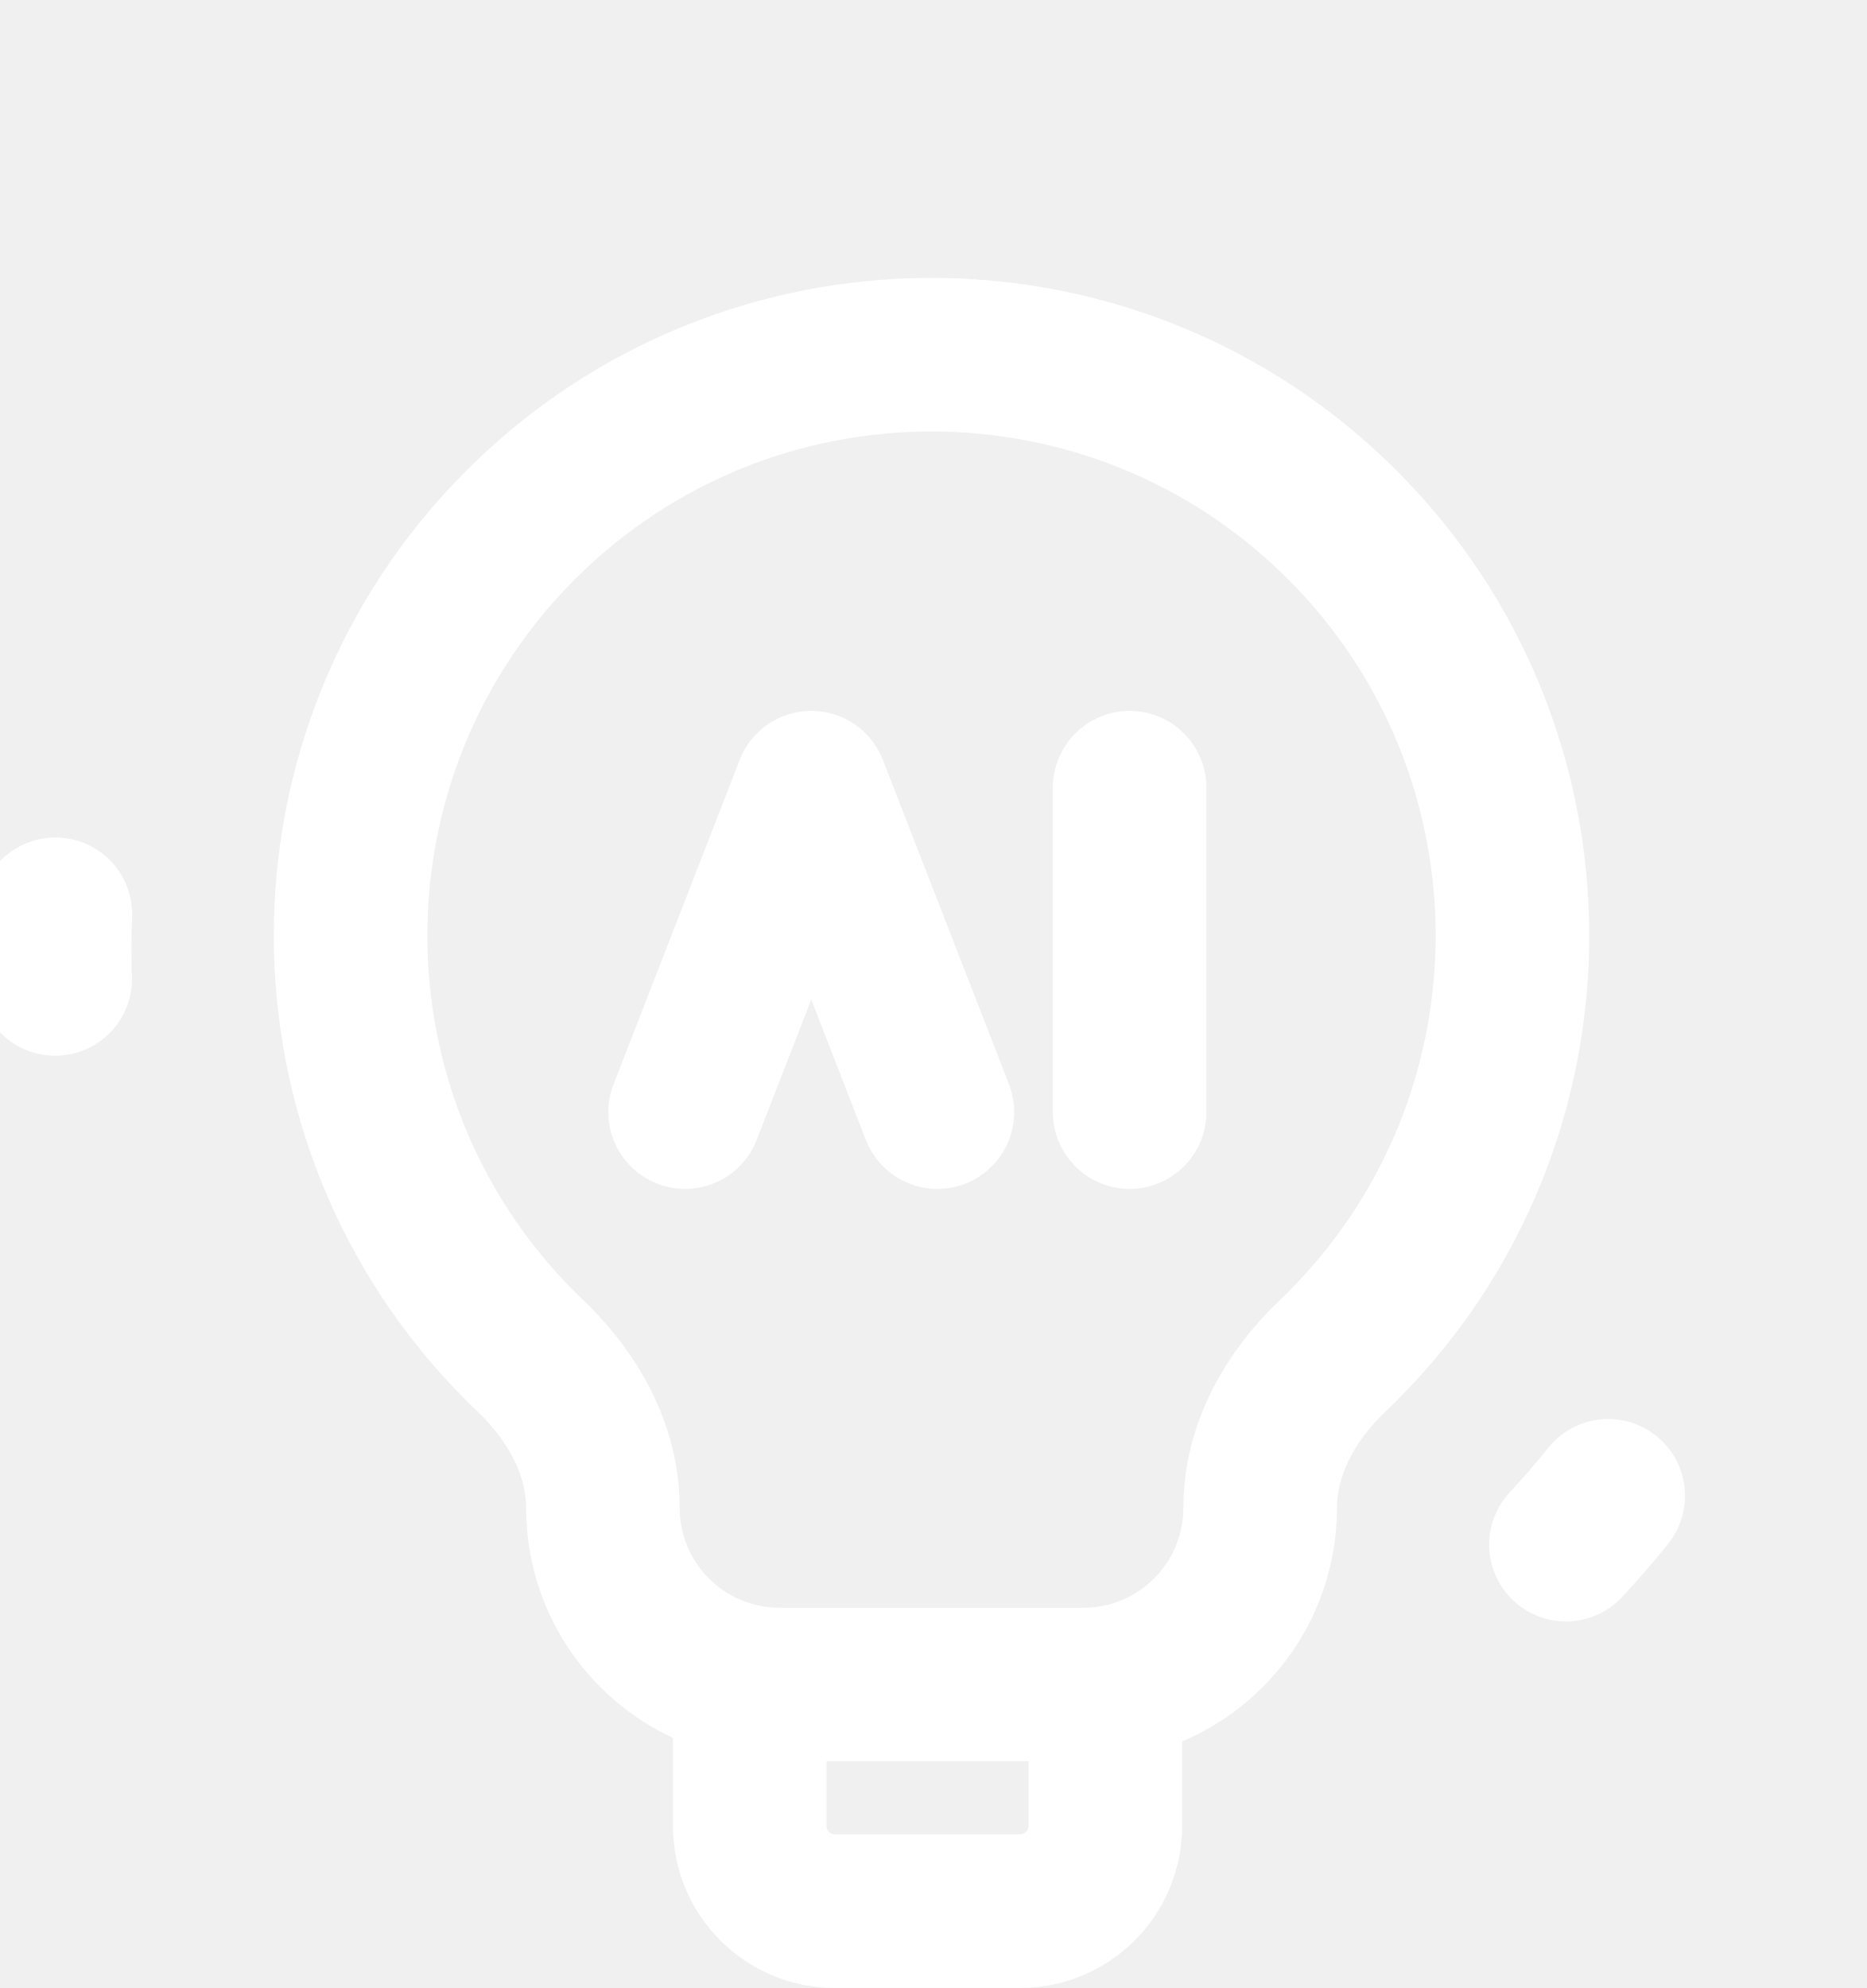
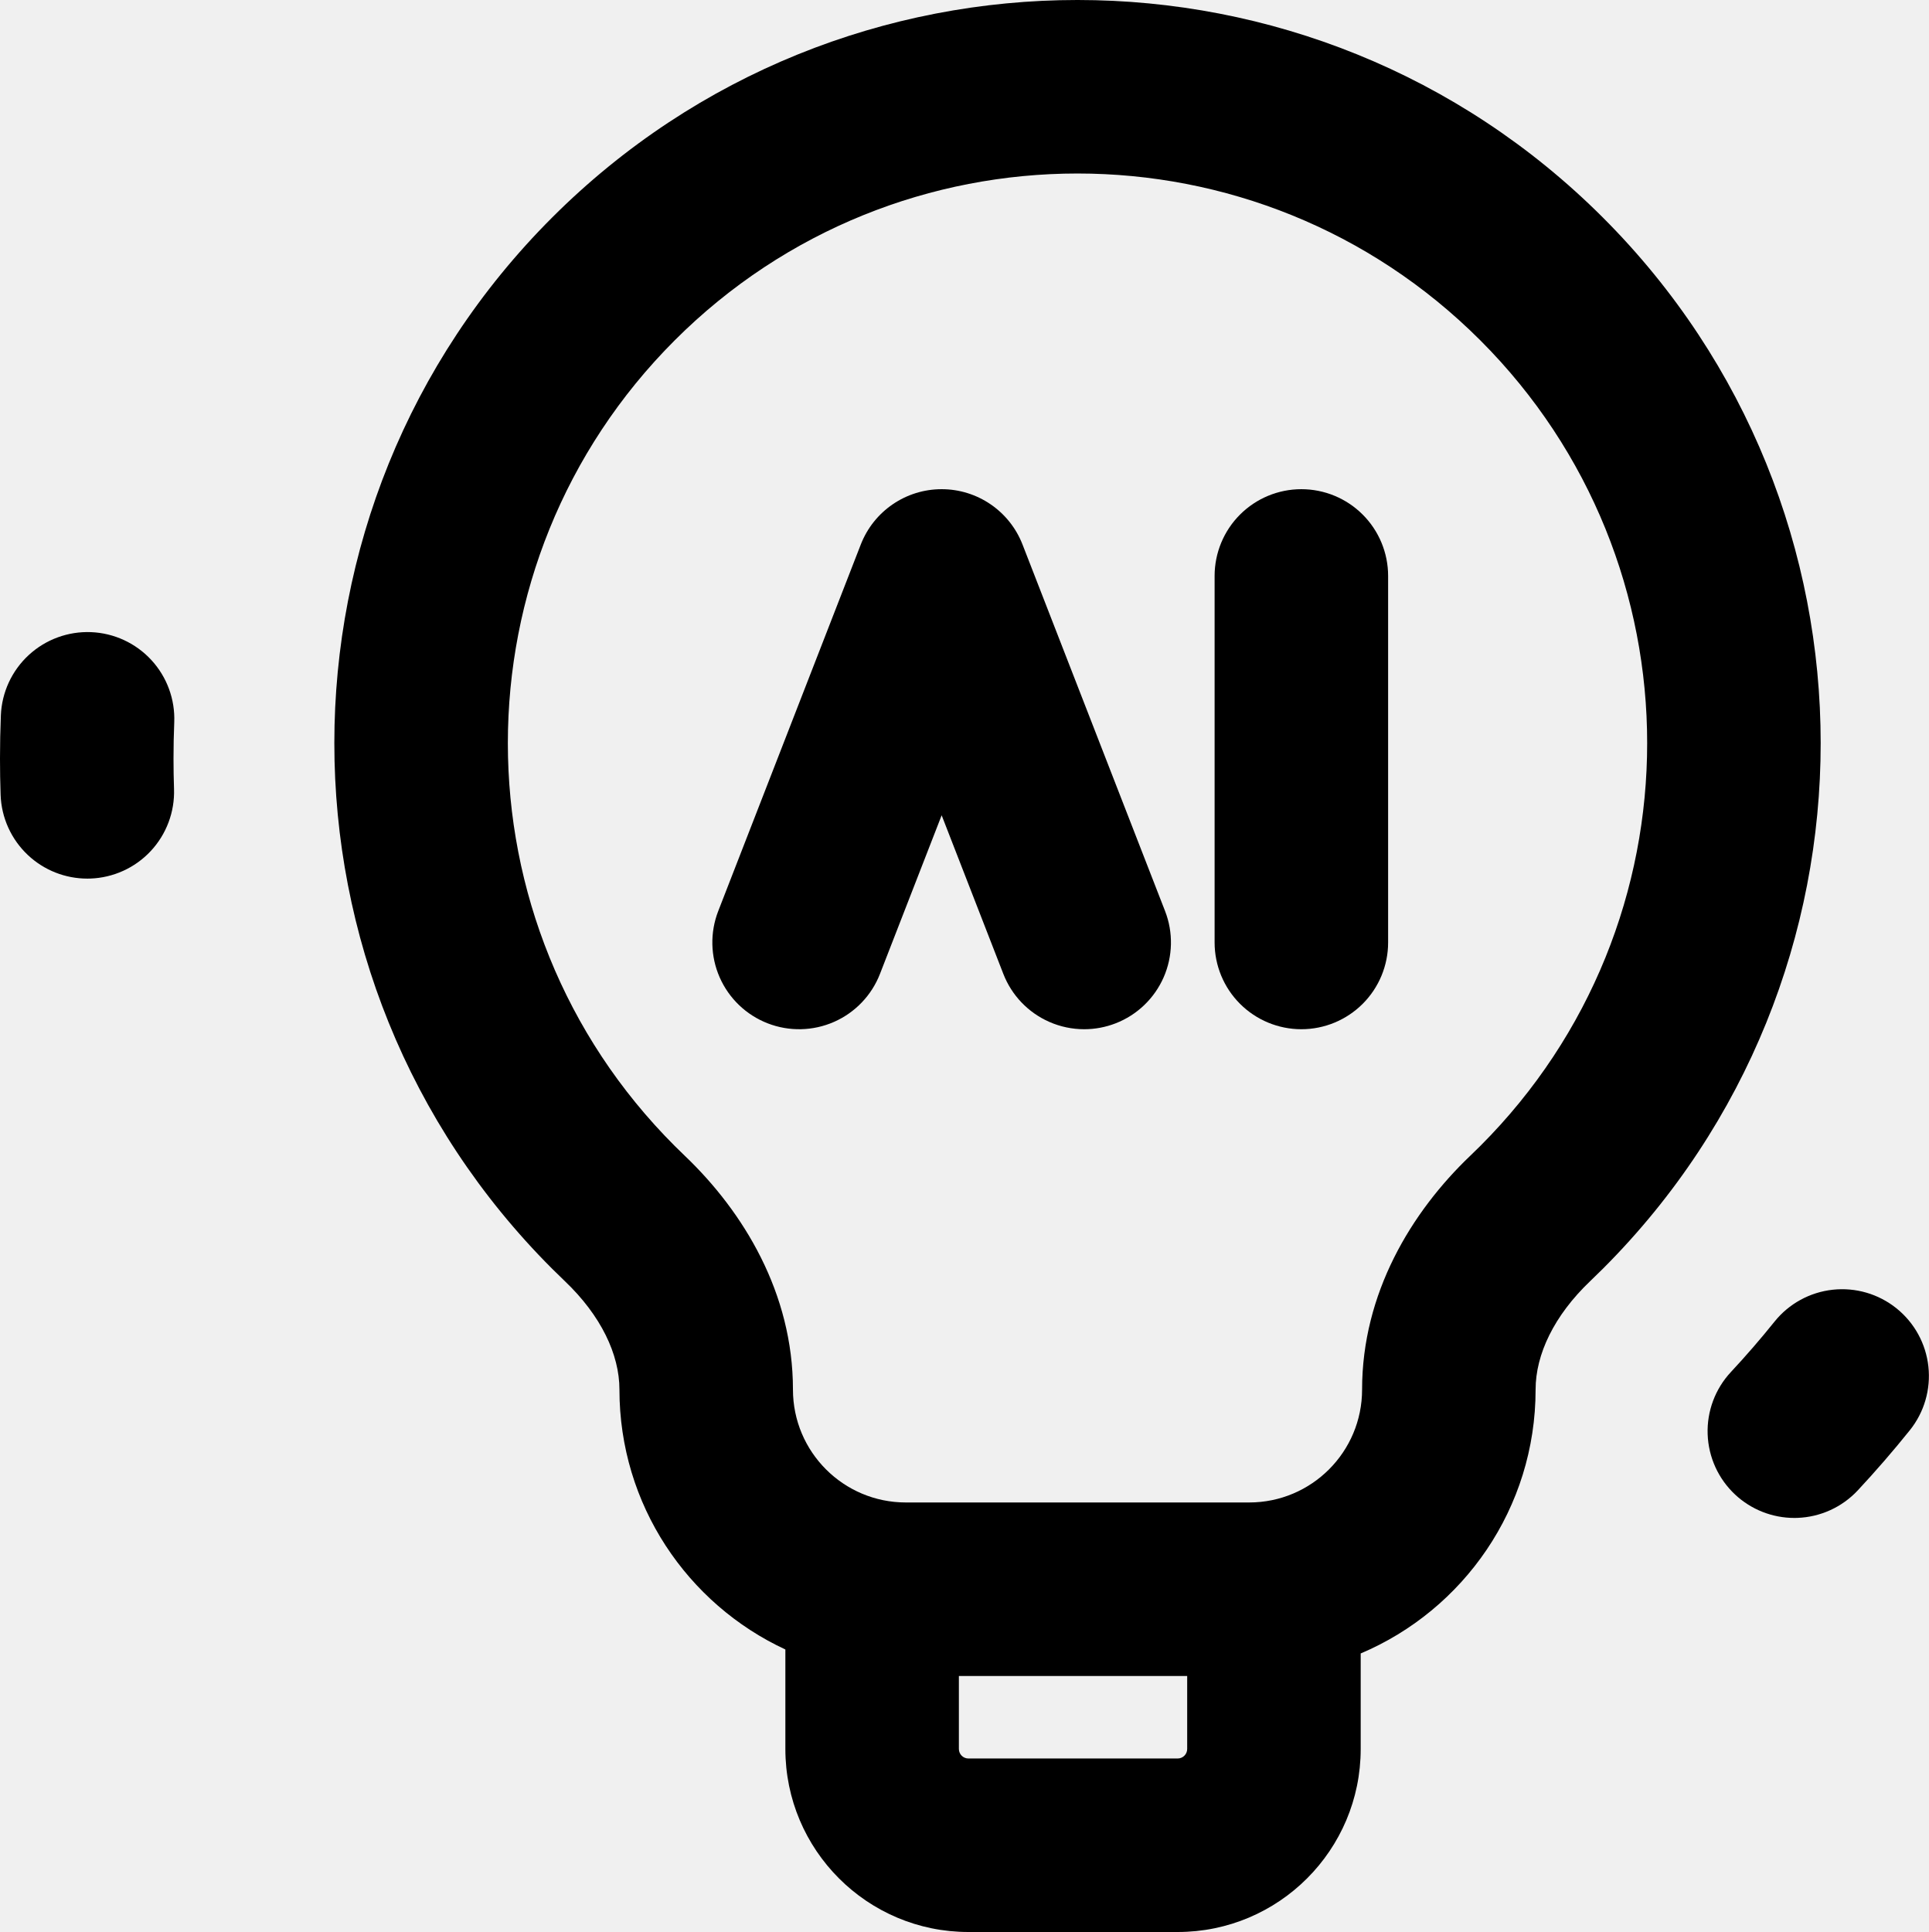
- <svg xmlns="http://www.w3.org/2000/svg" width="8649" height="9210" viewBox="0 0 8649 9210" fill="none">
-   <path d="M2412.58 2431.55L2161.04 2180.01L2412.58 2431.55ZM6218.98 2431.55L6470.52 2180.01L6470.52 2180.01L6218.98 2431.55ZM6218.98 6237.95L6470.52 6489.49L6218.98 6237.95ZM6172.29 6283.55L5926.81 6026.09L5926.81 6026.09L6172.29 6283.55ZM5838.38 6985.46L5482.65 6985.46L5482.65 6985.46L5838.38 6985.46ZM5019.67 7804.17V7448.44V7804.17ZM2793.26 6985.5L3148.99 6985.5L3148.99 6985.5L2793.26 6985.5ZM2459.34 6283.61L2704.82 6026.15L2704.82 6026.15L2459.34 6283.61ZM2412.58 6237.95L2161.04 6489.49L2161.04 6489.49L2412.58 6237.95ZM2412.58 2431.55L2664.12 2683.09C3576.31 1770.9 5055.26 1770.9 5967.44 2683.09L6218.98 2431.55L6470.52 2180.01C5280.49 989.981 3351.07 989.981 2161.04 2180.01L2412.58 2431.55ZM6218.98 2431.55L5967.44 2683.09C6879.63 3595.28 6879.63 5074.22 5967.44 5986.41L6218.98 6237.95L6470.52 6489.49C7660.55 5299.46 7660.55 3370.04 6470.52 2180.01L6218.98 2431.55ZM6218.98 6237.95L5967.44 5986.41C5954.02 5999.84 5940.47 6013.06 5926.81 6026.09L6172.29 6283.55L6417.77 6541C6435.51 6524.08 6453.1 6506.91 6470.52 6489.49L6218.98 6237.95ZM6172.29 6283.55L5926.81 6026.09C5684.35 6257.28 5482.65 6590.75 5482.65 6985.46L5838.38 6985.46L6194.11 6985.46C6194.11 6840.98 6270 6681.9 6417.77 6541L6172.29 6283.55ZM5838.38 6985.46L5482.65 6985.46C5482.65 7241.15 5275.37 7448.44 5019.67 7448.44L5019.67 7804.17L5019.67 8159.9C5668.3 8159.9 6194.11 7634.08 6194.11 6985.46L5838.38 6985.46ZM5019.67 7804.17V7448.44H3611.92V7804.17V8159.9H5019.67V7804.17ZM3611.92 7804.17V7448.44C3356.25 7448.44 3148.99 7241.17 3148.99 6985.5L2793.26 6985.5L2437.53 6985.5C2437.53 7634.1 2963.32 8159.9 3611.92 8159.9V7804.17ZM2793.26 6985.5L3148.99 6985.5C3148.99 6590.8 2947.28 6257.33 2704.82 6026.15L2459.34 6283.61L2213.87 6541.07C2361.64 6681.96 2437.53 6841.03 2437.53 6985.5L2793.26 6985.5ZM2459.34 6283.61L2704.82 6026.15C2691.13 6013.1 2677.57 5999.86 2664.12 5986.41L2412.58 6237.95L2161.04 6489.49C2178.49 6506.94 2196.1 6524.13 2213.87 6541.07L2459.34 6283.61ZM2412.58 6237.95L2664.12 5986.41C1751.93 5074.22 1751.93 3595.28 2664.12 2683.09L2412.58 2431.55L2161.04 2180.01C971.013 3370.04 971.013 5299.46 2161.04 6489.49L2412.58 6237.95Z" fill="white" />
-   <path d="M7255.07 7156.14C7800.56 6571.17 8160.34 5837.58 8288.91 5048.14C8417.48 4258.7 8309.07 3448.86 7977.38 2721.03C7645.69 1993.2 7105.62 1380.08 6425.47 959.191C5745.32 538.303 4955.64 328.553 4156.29 356.467C3356.93 384.381 2583.8 648.705 1934.67 1116.01C1285.54 1583.32 789.556 2232.63 509.445 2981.82C229.334 3731.01 177.675 4546.44 360.999 5324.99C544.323 6103.54 954.398 6810.24 1539.37 7355.73" stroke="white" stroke-width="711.459" stroke-linecap="round" stroke-linejoin="round" stroke-dasharray="299.56 15277.64" />
-   <path d="M3473.63 7955.33H5121.22H3473.63ZM5476.95 8459.13C5476.95 8873.68 5140.89 9209.74 4726.34 9209.74H3868.51C3453.96 9209.74 3117.9 8873.68 3117.9 8459.13L3829.36 8459.13C3829.36 8480.75 3846.89 8498.28 3868.51 8498.28H4726.34C4747.96 8498.28 4765.49 8480.75 4765.49 8459.13L5476.95 8459.13ZM3868.51 9209.74C3453.96 9209.74 3117.9 8873.68 3117.9 8459.13V7955.33H3829.36V8459.13C3829.36 8480.75 3846.89 8498.28 3868.51 8498.28L3868.51 9209.74ZM5476.95 7955.33V8459.13C5476.95 8873.68 5140.89 9209.74 4726.34 9209.74L4726.34 8498.28C4747.96 8498.28 4765.49 8480.75 4765.49 8459.13V7955.33H5476.95Z" fill="white" />
-   <path d="M3174.21 5152.14L3758.71 3649.15L4343.21 5152.14" stroke="white" stroke-width="711.459" stroke-linecap="round" stroke-linejoin="round" />
-   <path d="M5233.65 3649.15V5152.14" stroke="white" stroke-width="711.459" stroke-linecap="round" stroke-linejoin="round" />
+ <svg xmlns="http://www.w3.org/2000/svg" id="Ebene_2" data-name="Ebene 2" viewBox="0 0 8174.44 8187.95">
+   <g id="Ebene_1-2" data-name="Ebene 1">
+     <path class="cls-1" d="M7604.2,6433.13c-92.91,0-182.55-35.19-250.73-98.77-71.31-66.5-113.29-158.61-116.69-256.06-3.4-97.45,32.05-192.26,98.55-263.57,63.93-68.55,126.09-140.37,184.75-213.45,61.04-76.04,149.79-124.72,246.72-135.32,96.93-10.6,194.11,17.73,270.15,78.77,76.04,61.04,124.72,149.79,135.32,246.72,10.61,96.93-17.73,194.11-78.77,270.14-69.98,87.18-144.13,172.84-220.39,254.62-66.5,71.31-158.61,113.29-256.06,116.69-4.28.15-8.57.22-12.84.22ZM370.03,3723.6c-93.06,0-182.84-35.31-251.05-99.06-71.24-66.58-113.11-158.74-116.4-256.19-1.72-50.87-2.59-102.48-2.59-153.4,0-60.86,1.24-122.55,3.7-183.36,3.93-97.43,46.41-189.31,118.08-255.42,71.67-66.11,166.68-101.04,264.11-97.12,97.43,3.93,189.31,46.41,255.42,118.08,66.11,71.67,101.05,166.68,97.12,264.11-2.06,50.98-3.1,102.7-3.1,153.71,0,42.68.73,85.95,2.17,128.59,3.29,97.45-32.27,192.22-98.85,263.46-66.58,71.24-158.74,113.1-256.19,116.4-4.14.14-8.29.21-12.41.21Z" />
+     <path class="cls-1" d="M6793.35,922.45c-1229.94-1229.94-3224.07-1229.94-4454.01,0-1229.94,1229.94-1229.94,3224.07,0,4454.01,18.04,18.03,36.24,35.8,54.6,53.31,152.73,145.62,231.16,310.02,231.16,459.34,0,487.96,287.95,908.66,703.19,1101.48v421.58c0,428.45,347.33,775.78,775.78,775.78h886.6c428.45,0,775.78-347.33,775.78-775.78v-404.71c435.59-184.3,741.21-615.65,741.21-1118.38,0-149.33,78.44-313.74,231.16-459.37,18.33-17.49,36.51-35.23,54.52-53.24,1229.94-1229.94,1229.94-3224.07,0-4454.01ZM4990.67,7452.63h-886.6c-22.35,0-40.46-18.12-40.46-40.46v-309.27h967.53v309.27c0,22.35-18.12,40.46-40.46,40.46ZM6273.4,4856.51c-13.87,13.88-27.87,27.54-41.99,41.01-250.59,238.94-459.06,583.6-459.06,991.55,0,264.27-214.23,478.51-478.51,478.51h-1454.96c-264.24,0-478.46-214.22-478.46-478.47,0-407.94-208.47-752.59-459.07-991.52-14.15-13.49-28.16-27.17-42.06-41.07-942.78-942.78-942.78-2471.32,0-3414.11,942.78-942.78,2471.33-942.78,3414.11,0,942.78,942.78,942.78,2471.32,0,3414.11Z" />
+     <path class="cls-1" d="M4594.7,4361.92c-50.5,0-100.95-10.4-148.07-31.14-89.25-39.27-159.25-112.39-194.59-203.27l-261.44-672.28-261.44,672.28c-35.34,90.88-105.34,164-194.59,203.27-89.25,39.27-190.45,41.48-281.33,6.14-90.88-35.34-164-105.34-203.27-194.59-39.27-89.25-41.48-190.45-6.14-281.33l604.1-1553.4c54.96-141.32,191.03-234.4,342.66-234.4s287.7,93.08,342.66,234.4l604.1,1553.4c35.34,90.88,33.13,192.08-6.14,281.33-39.27,89.25-112.39,159.25-203.27,194.59-42.9,16.68-88.1,25-133.25,25Z" />
+     <path class="cls-1" d="M5515,4361.92c-97.51,0-191.02-38.74-259.98-107.69s-107.68-162.46-107.68-259.97v-1553.4c0-97.51,38.74-191.03,107.68-259.97,68.95-68.95,162.47-107.69,259.98-107.69s191.02,38.74,259.98,107.69c68.95,68.95,107.68,162.47,107.68,259.97v1553.4c0,97.51-38.74,191.02-107.68,259.97-68.95,68.95-162.47,107.69-259.98,107.69Z" />
+   </g>
</svg>
